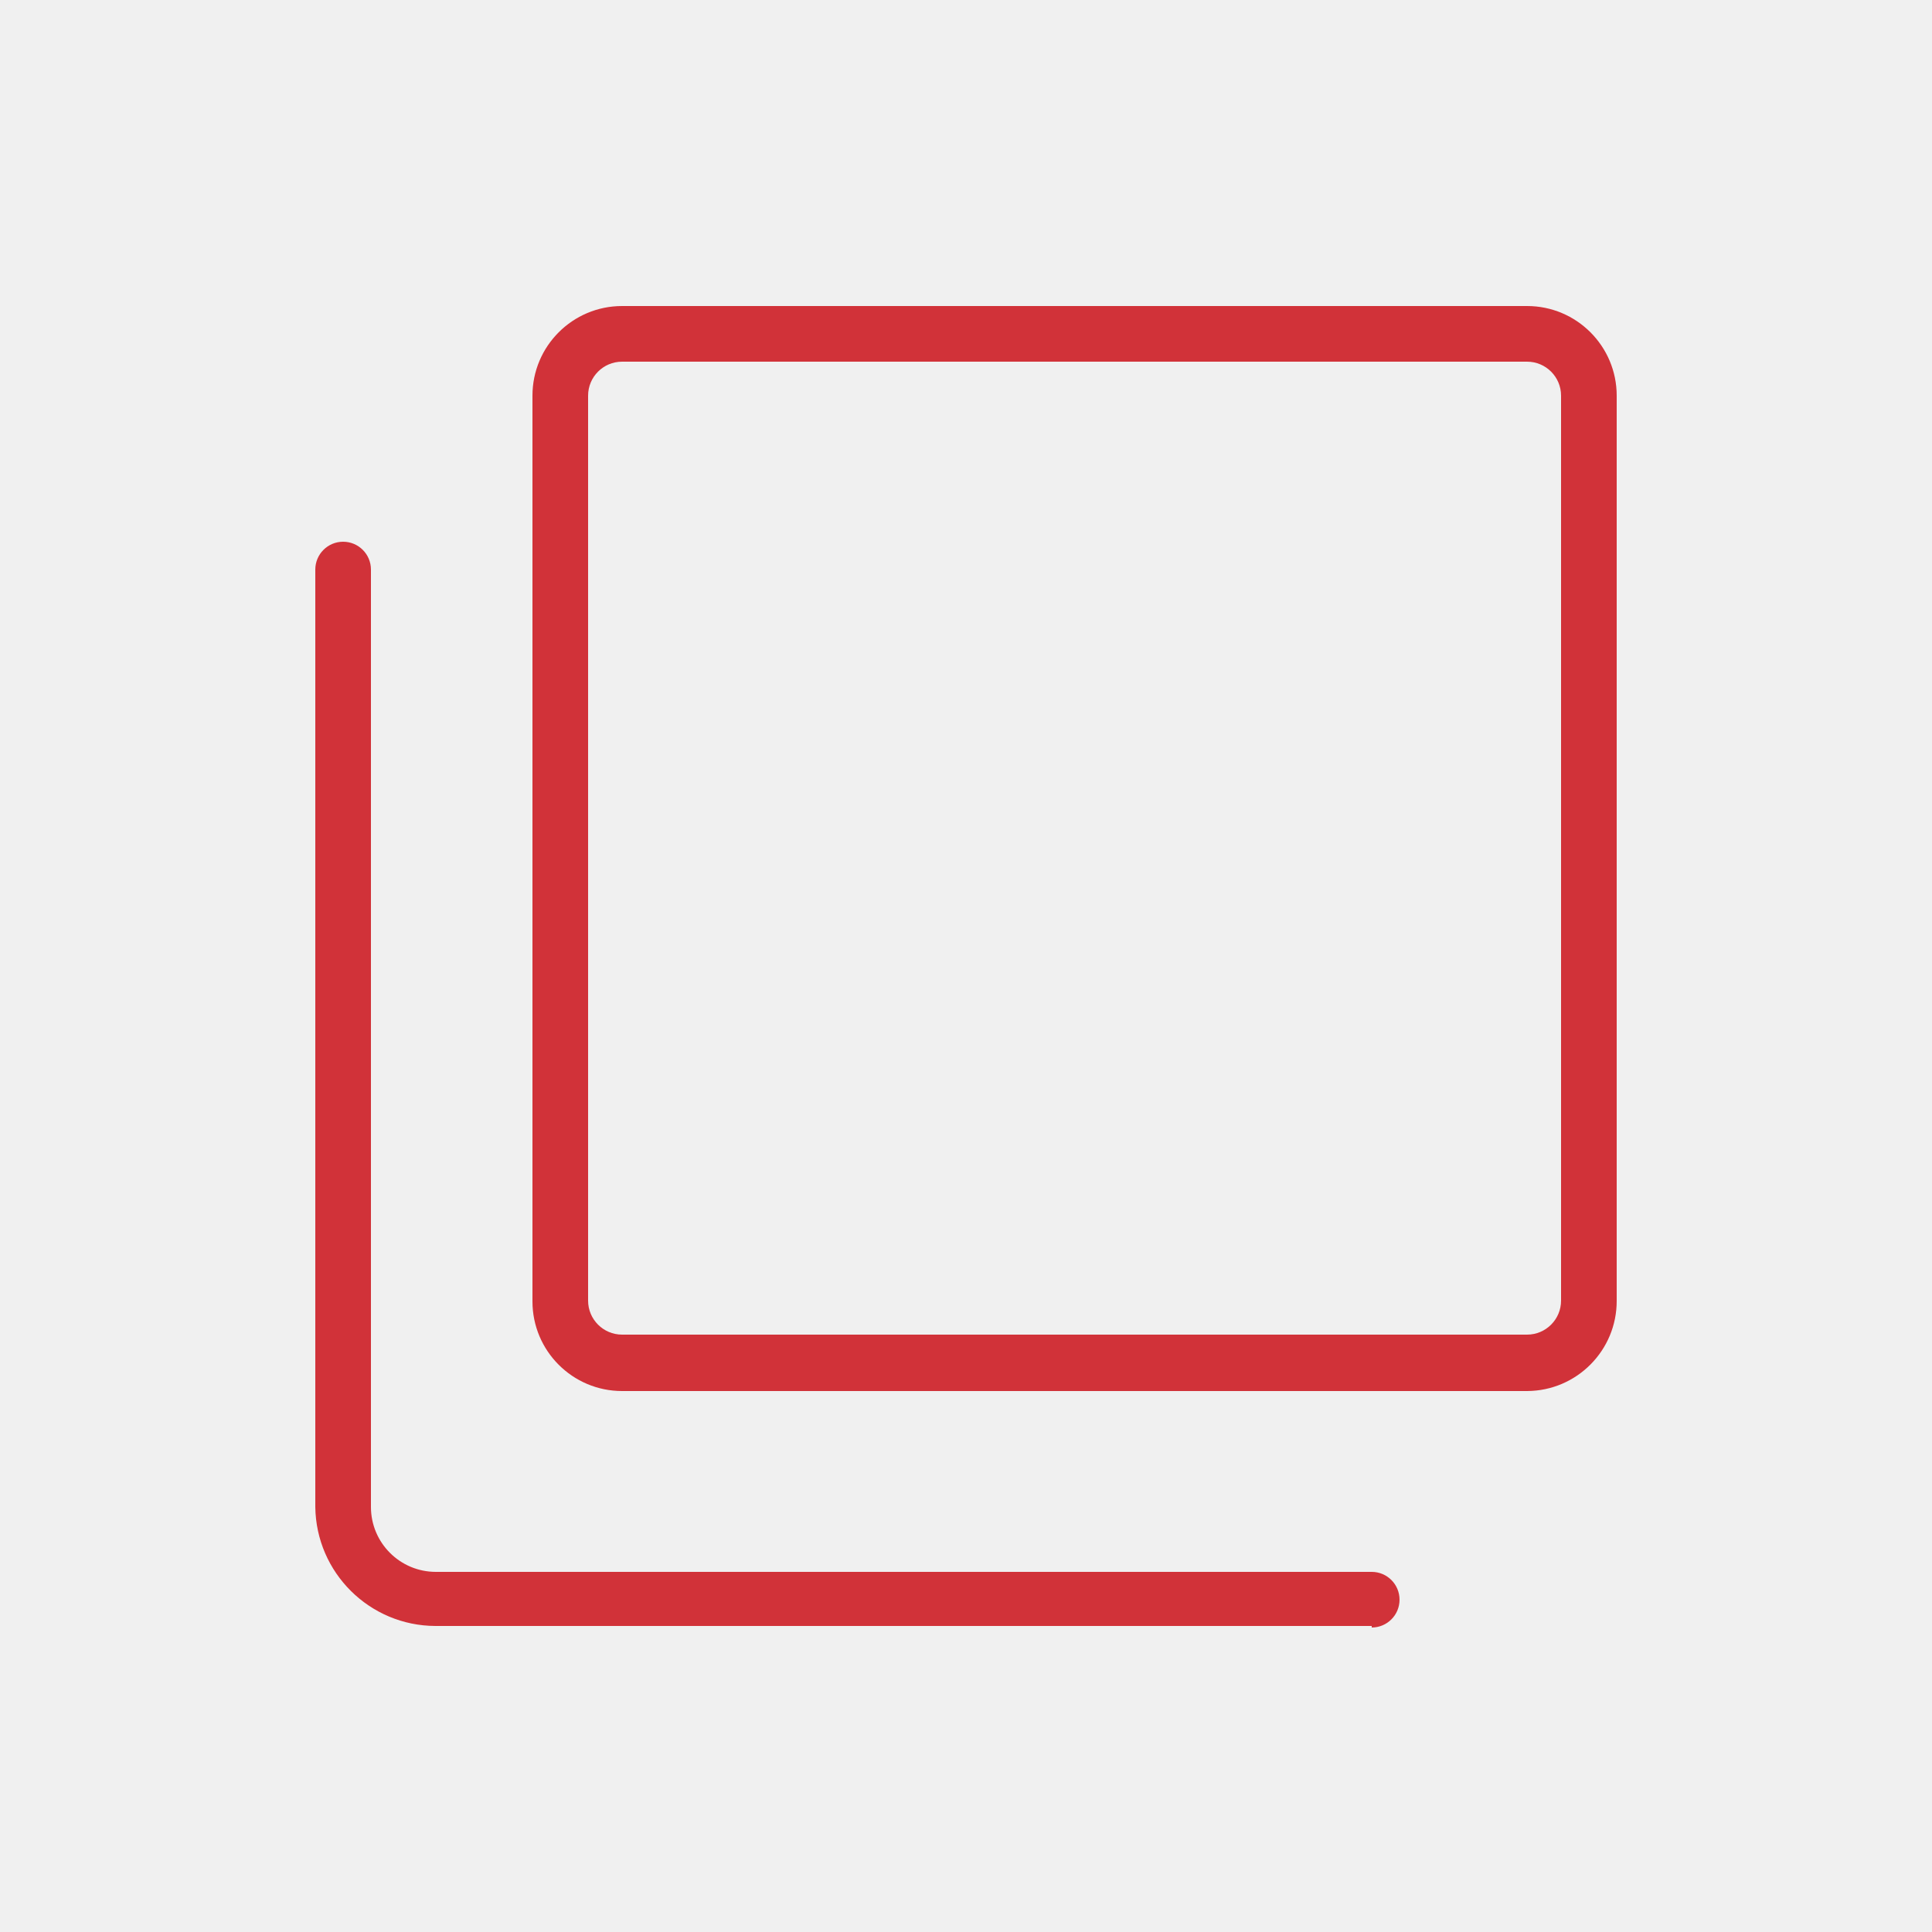
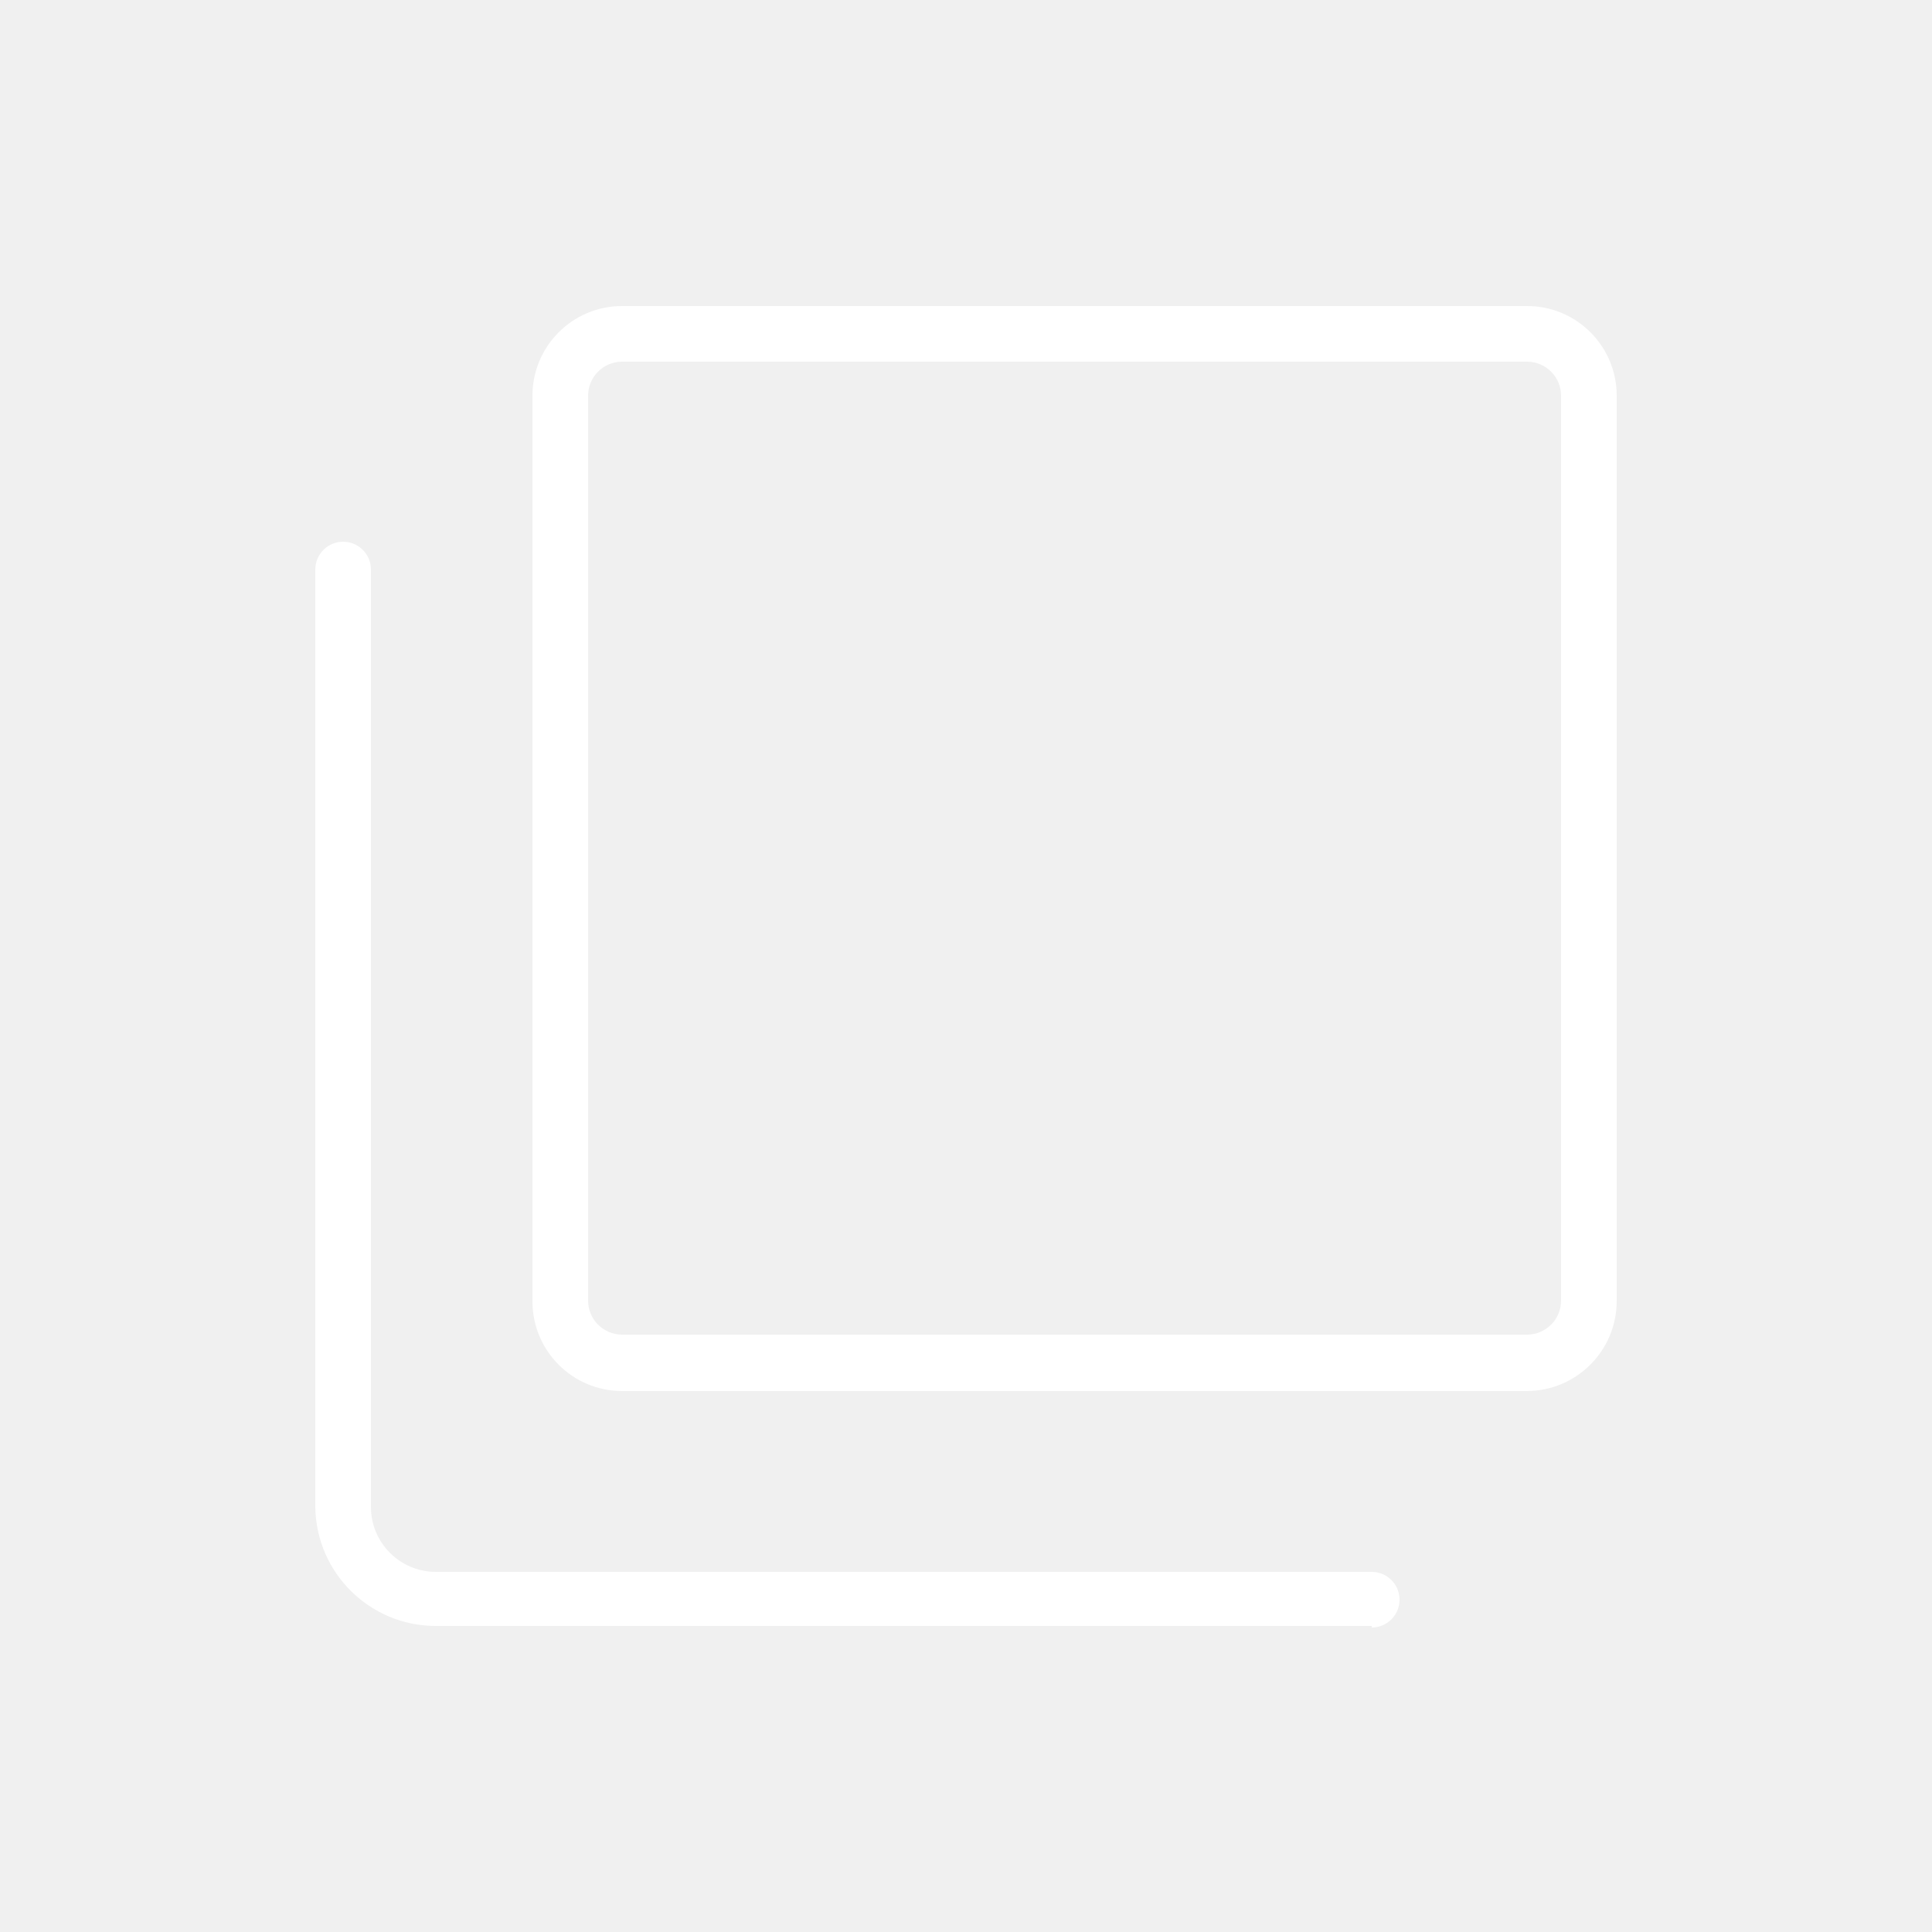
- <svg xmlns="http://www.w3.org/2000/svg" width="50" height="50" viewBox="0 0 50 50">
+ <svg xmlns="http://www.w3.org/2000/svg" width="45" height="45" viewBox="0 0 50 50">
  <g id="a6b1795e-7487-425b-aa84-f259bca523a0" data-name="Colecoes">
-     <path d="M39.52,36H16.1a2.32,2.32,0,0,1-2.32-2.32V10.24A2.32,2.32,0,0,1,16.1,7.92H39.52a2.32,2.32,0,0,1,2.32,2.32V33.66A2.33,2.33,0,0,1,39.52,36ZM16.1,9.36a.88.88,0,0,0-.88.88V33.66a.88.88,0,0,0,.88.88H39.52a.88.88,0,0,0,.88-.88V10.24a.88.88,0,0,0-.88-.88Z" fill="#d13239" />
-     <path d="M35.5,42.08H11.27A3.12,3.12,0,0,1,8.16,39V14.74a.72.72,0,0,1,1.44,0V39a1.68,1.68,0,0,0,1.68,1.68H35.5a.72.72,0,1,1,0,1.44Z" fill="#d13239" />
+     <path d="M39.52,36H16.1a2.32,2.32,0,0,1-2.32-2.32V10.24A2.32,2.32,0,0,1,16.1,7.92H39.52a2.32,2.32,0,0,1,2.32,2.32V33.66A2.33,2.33,0,0,1,39.52,36ZM16.1,9.36a.88.88,0,0,0-.88.88V33.66a.88.88,0,0,0,.88.88H39.52a.88.88,0,0,0,.88-.88V10.24a.88.88,0,0,0-.88-.88Z" fill="#fff" />
+     <path d="M35.5,42.08H11.27A3.12,3.12,0,0,1,8.16,39V14.74a.72.72,0,0,1,1.44,0V39a1.68,1.68,0,0,0,1.68,1.68H35.5a.72.72,0,1,1,0,1.44Z" fill="#fff" />
  </g>
</svg>
